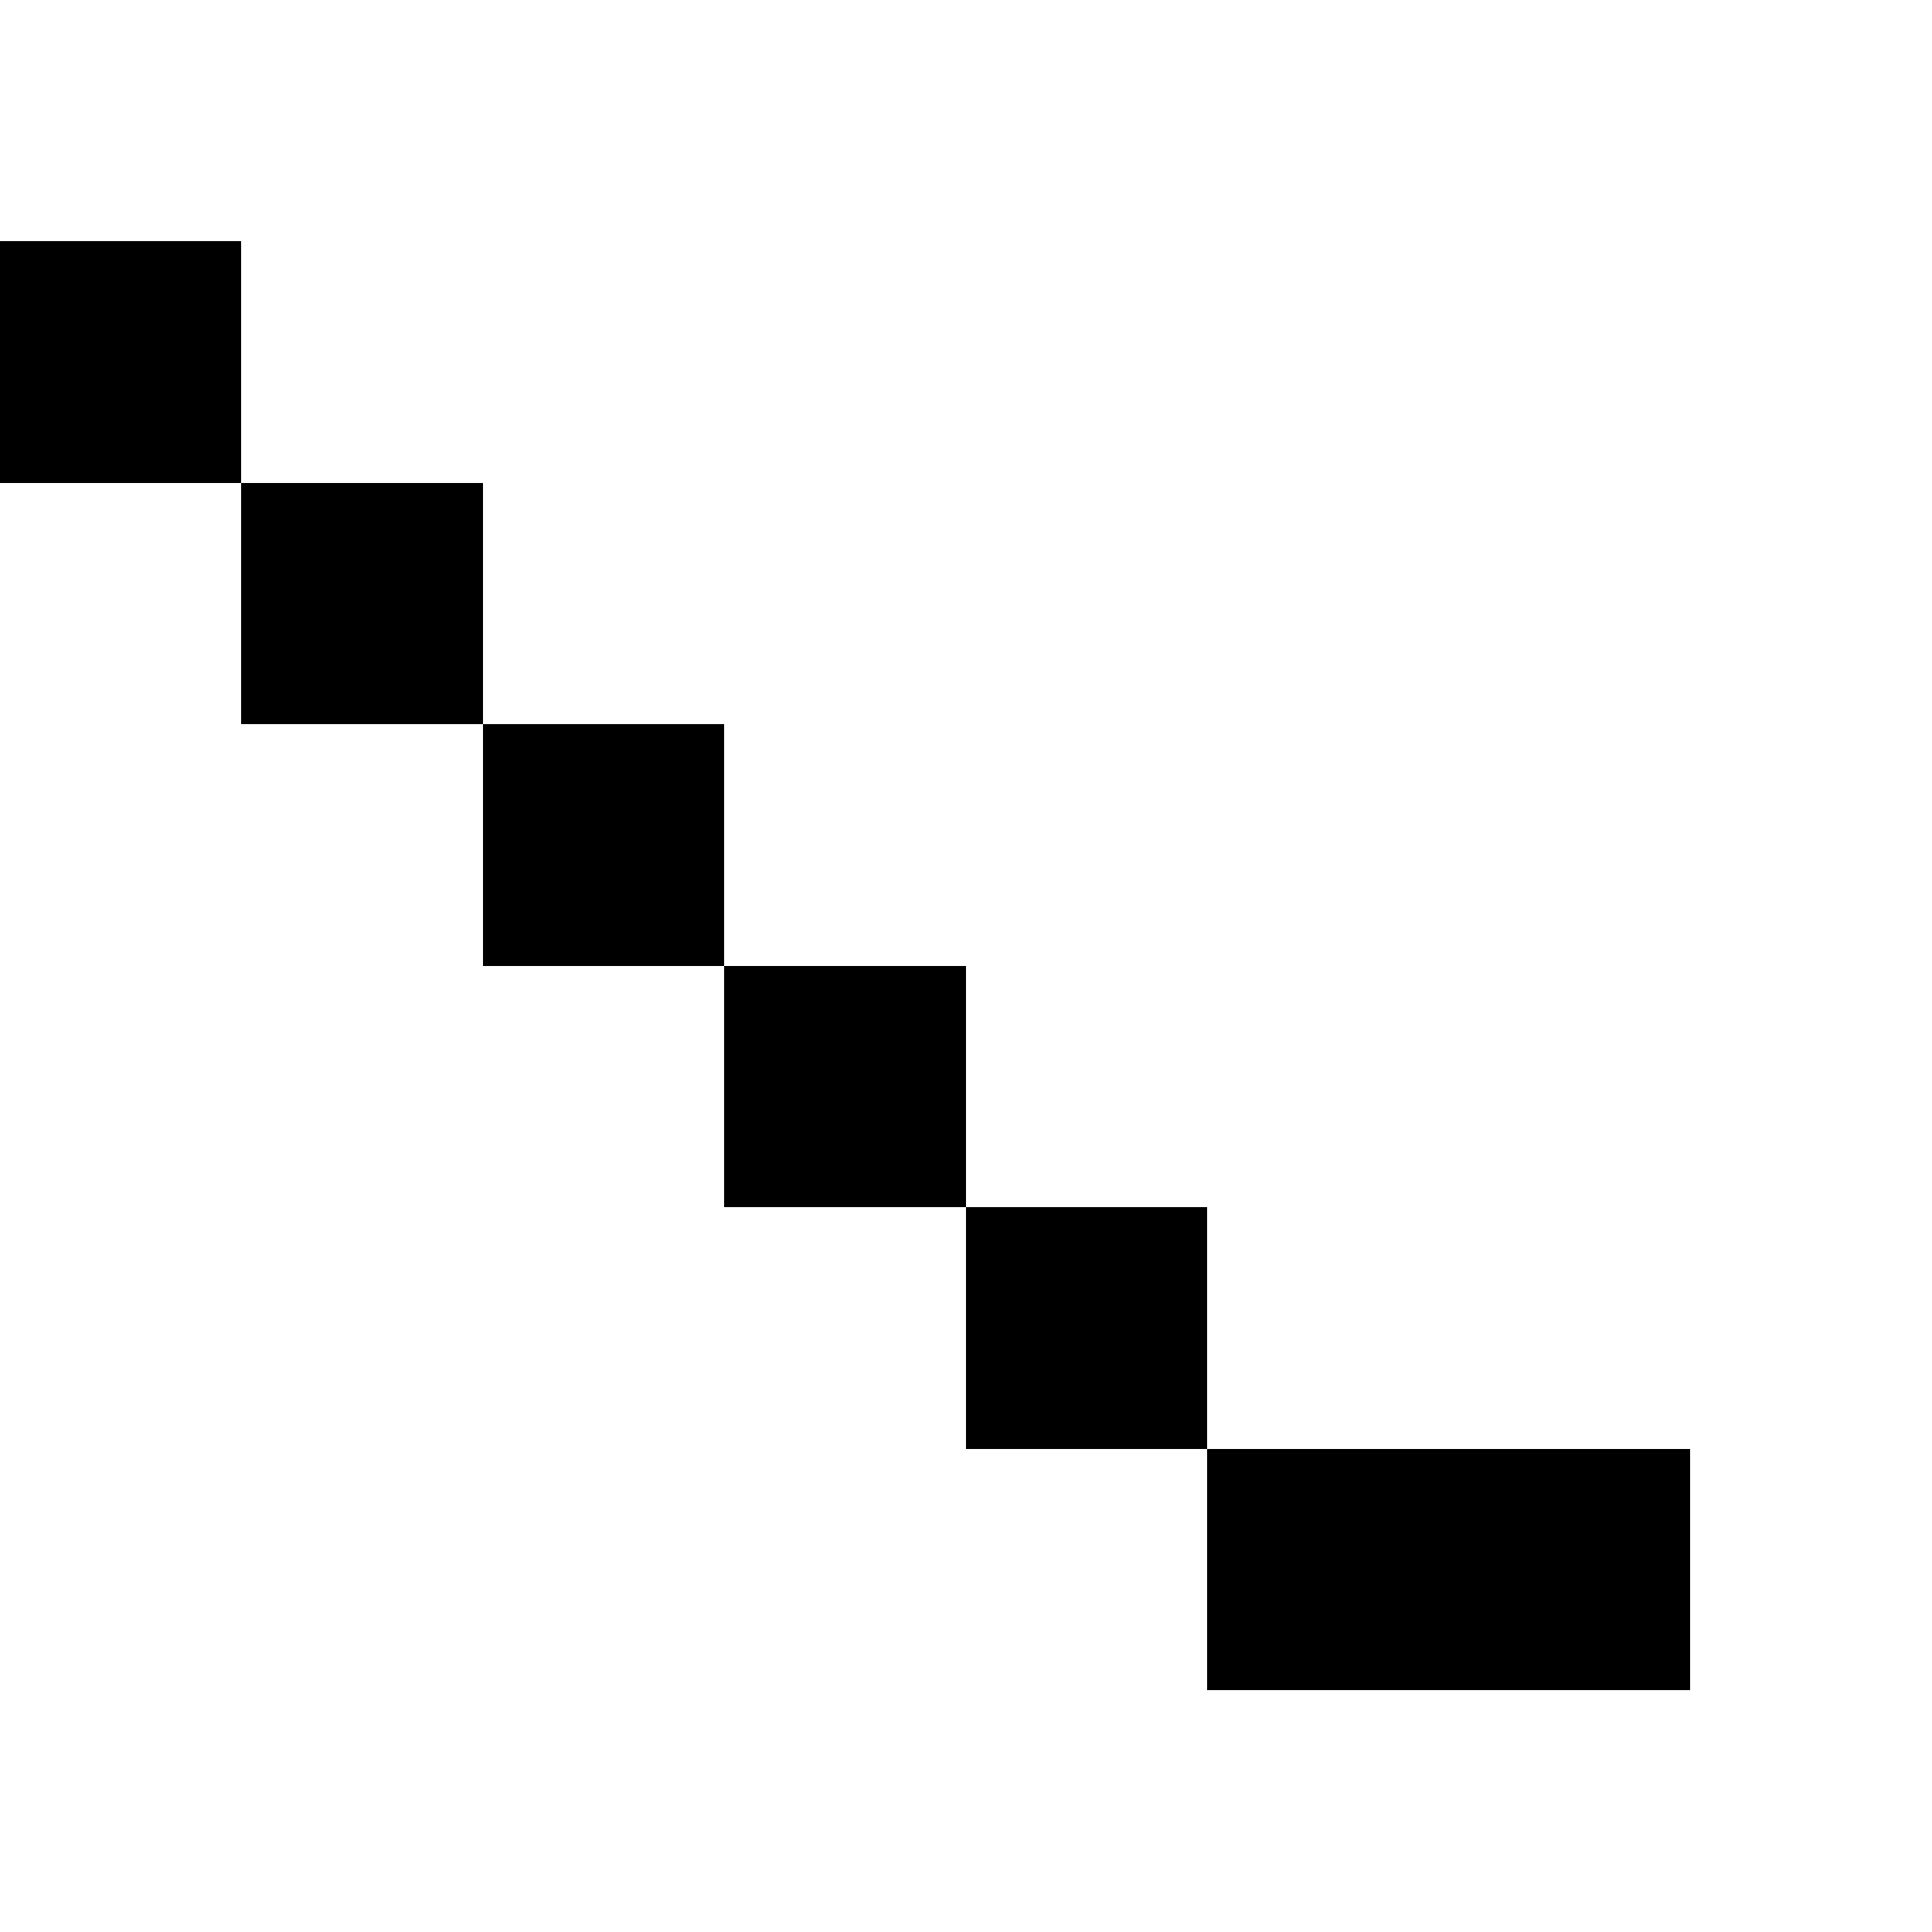
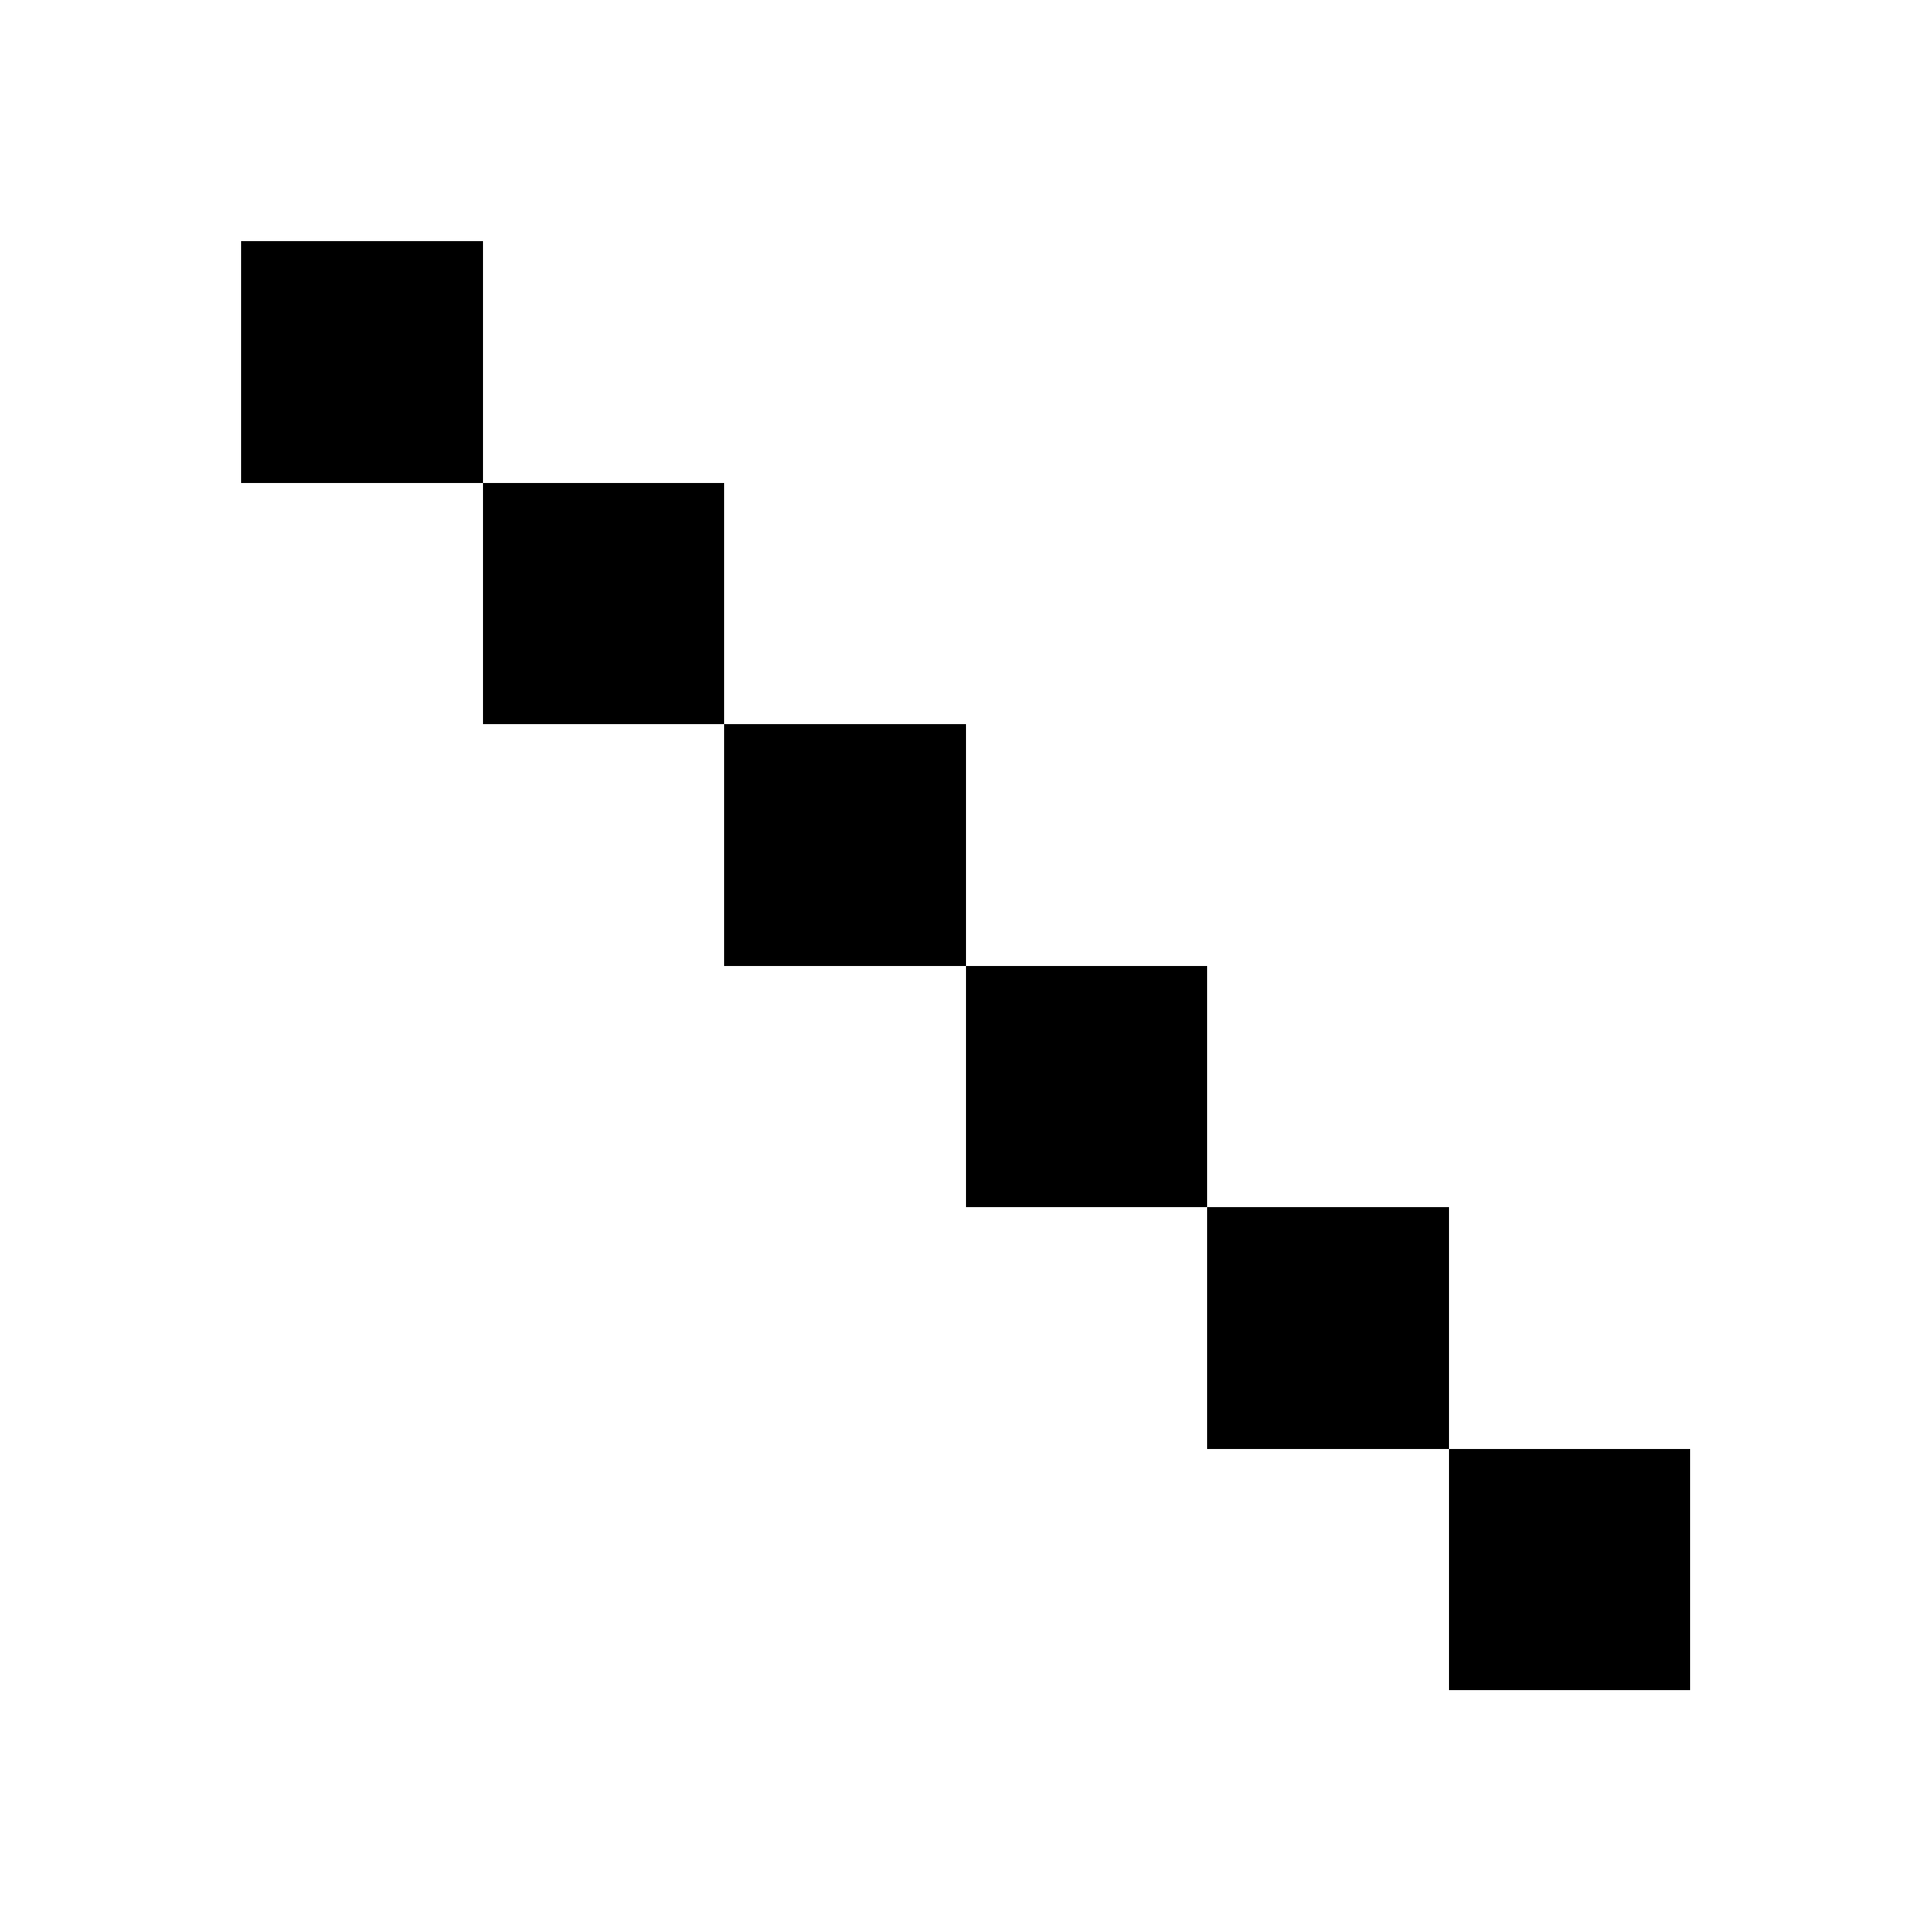
<svg xmlns="http://www.w3.org/2000/svg" baseProfile="full" height="32px" version="1.1" width="32px">
  <defs />
-   <rect fill="rgb(255,255,255)" height="4px" shape-rendering="crispEdges" width="4px" x="0px" y="0px" />
-   <rect fill="rgb(0,0,0)" height="4px" shape-rendering="crispEdges" width="4px" x="0px" y="4px" />
  <rect fill="rgb(255,255,255)" height="4px" shape-rendering="crispEdges" width="4px" x="4px" y="0px" />
-   <rect fill="rgb(255,255,255)" height="4px" shape-rendering="crispEdges" width="4px" x="4px" y="4px" />
-   <rect fill="rgb(0,0,0)" height="4px" shape-rendering="crispEdges" width="4px" x="4px" y="8px" />
+   <rect fill="rgb(0,0,0)" height="4px" shape-rendering="crispEdges" width="4px" x="4px" y="4px" />
  <rect fill="rgb(255,255,255)" height="4px" shape-rendering="crispEdges" width="4px" x="8px" y="4px" />
-   <rect fill="rgb(255,255,255)" height="4px" shape-rendering="crispEdges" width="4px" x="8px" y="8px" />
-   <rect fill="rgb(0,0,0)" height="4px" shape-rendering="crispEdges" width="4px" x="8px" y="12px" />
+   <rect fill="rgb(0,0,0)" height="4px" shape-rendering="crispEdges" width="4px" x="8px" y="8px" />
  <rect fill="rgb(255,255,255)" height="4px" shape-rendering="crispEdges" width="4px" x="12px" y="8px" />
-   <rect fill="rgb(255,255,255)" height="4px" shape-rendering="crispEdges" width="4px" x="12px" y="12px" />
-   <rect fill="rgb(0,0,0)" height="4px" shape-rendering="crispEdges" width="4px" x="12px" y="16px" />
+   <rect fill="rgb(0,0,0)" height="4px" shape-rendering="crispEdges" width="4px" x="12px" y="12px" />
  <rect fill="rgb(255,255,255)" height="4px" shape-rendering="crispEdges" width="4px" x="16px" y="12px" />
-   <rect fill="rgb(255,255,255)" height="4px" shape-rendering="crispEdges" width="4px" x="16px" y="16px" />
-   <rect fill="rgb(0,0,0)" height="4px" shape-rendering="crispEdges" width="4px" x="16px" y="20px" />
+   <rect fill="rgb(0,0,0)" height="4px" shape-rendering="crispEdges" width="4px" x="16px" y="16px" />
  <rect fill="rgb(255,255,255)" height="4px" shape-rendering="crispEdges" width="4px" x="20px" y="16px" />
-   <rect fill="rgb(255,255,255)" height="4px" shape-rendering="crispEdges" width="4px" x="20px" y="20px" />
-   <rect fill="rgb(0,0,0)" height="4px" shape-rendering="crispEdges" width="4px" x="20px" y="24px" />
+   <rect fill="rgb(0,0,0)" height="4px" shape-rendering="crispEdges" width="4px" x="20px" y="20px" />
  <rect fill="rgb(255,255,255)" height="4px" shape-rendering="crispEdges" width="4px" x="24px" y="20px" />
  <rect fill="rgb(0,0,0)" height="4px" shape-rendering="crispEdges" width="4px" x="24px" y="24px" />
</svg>
